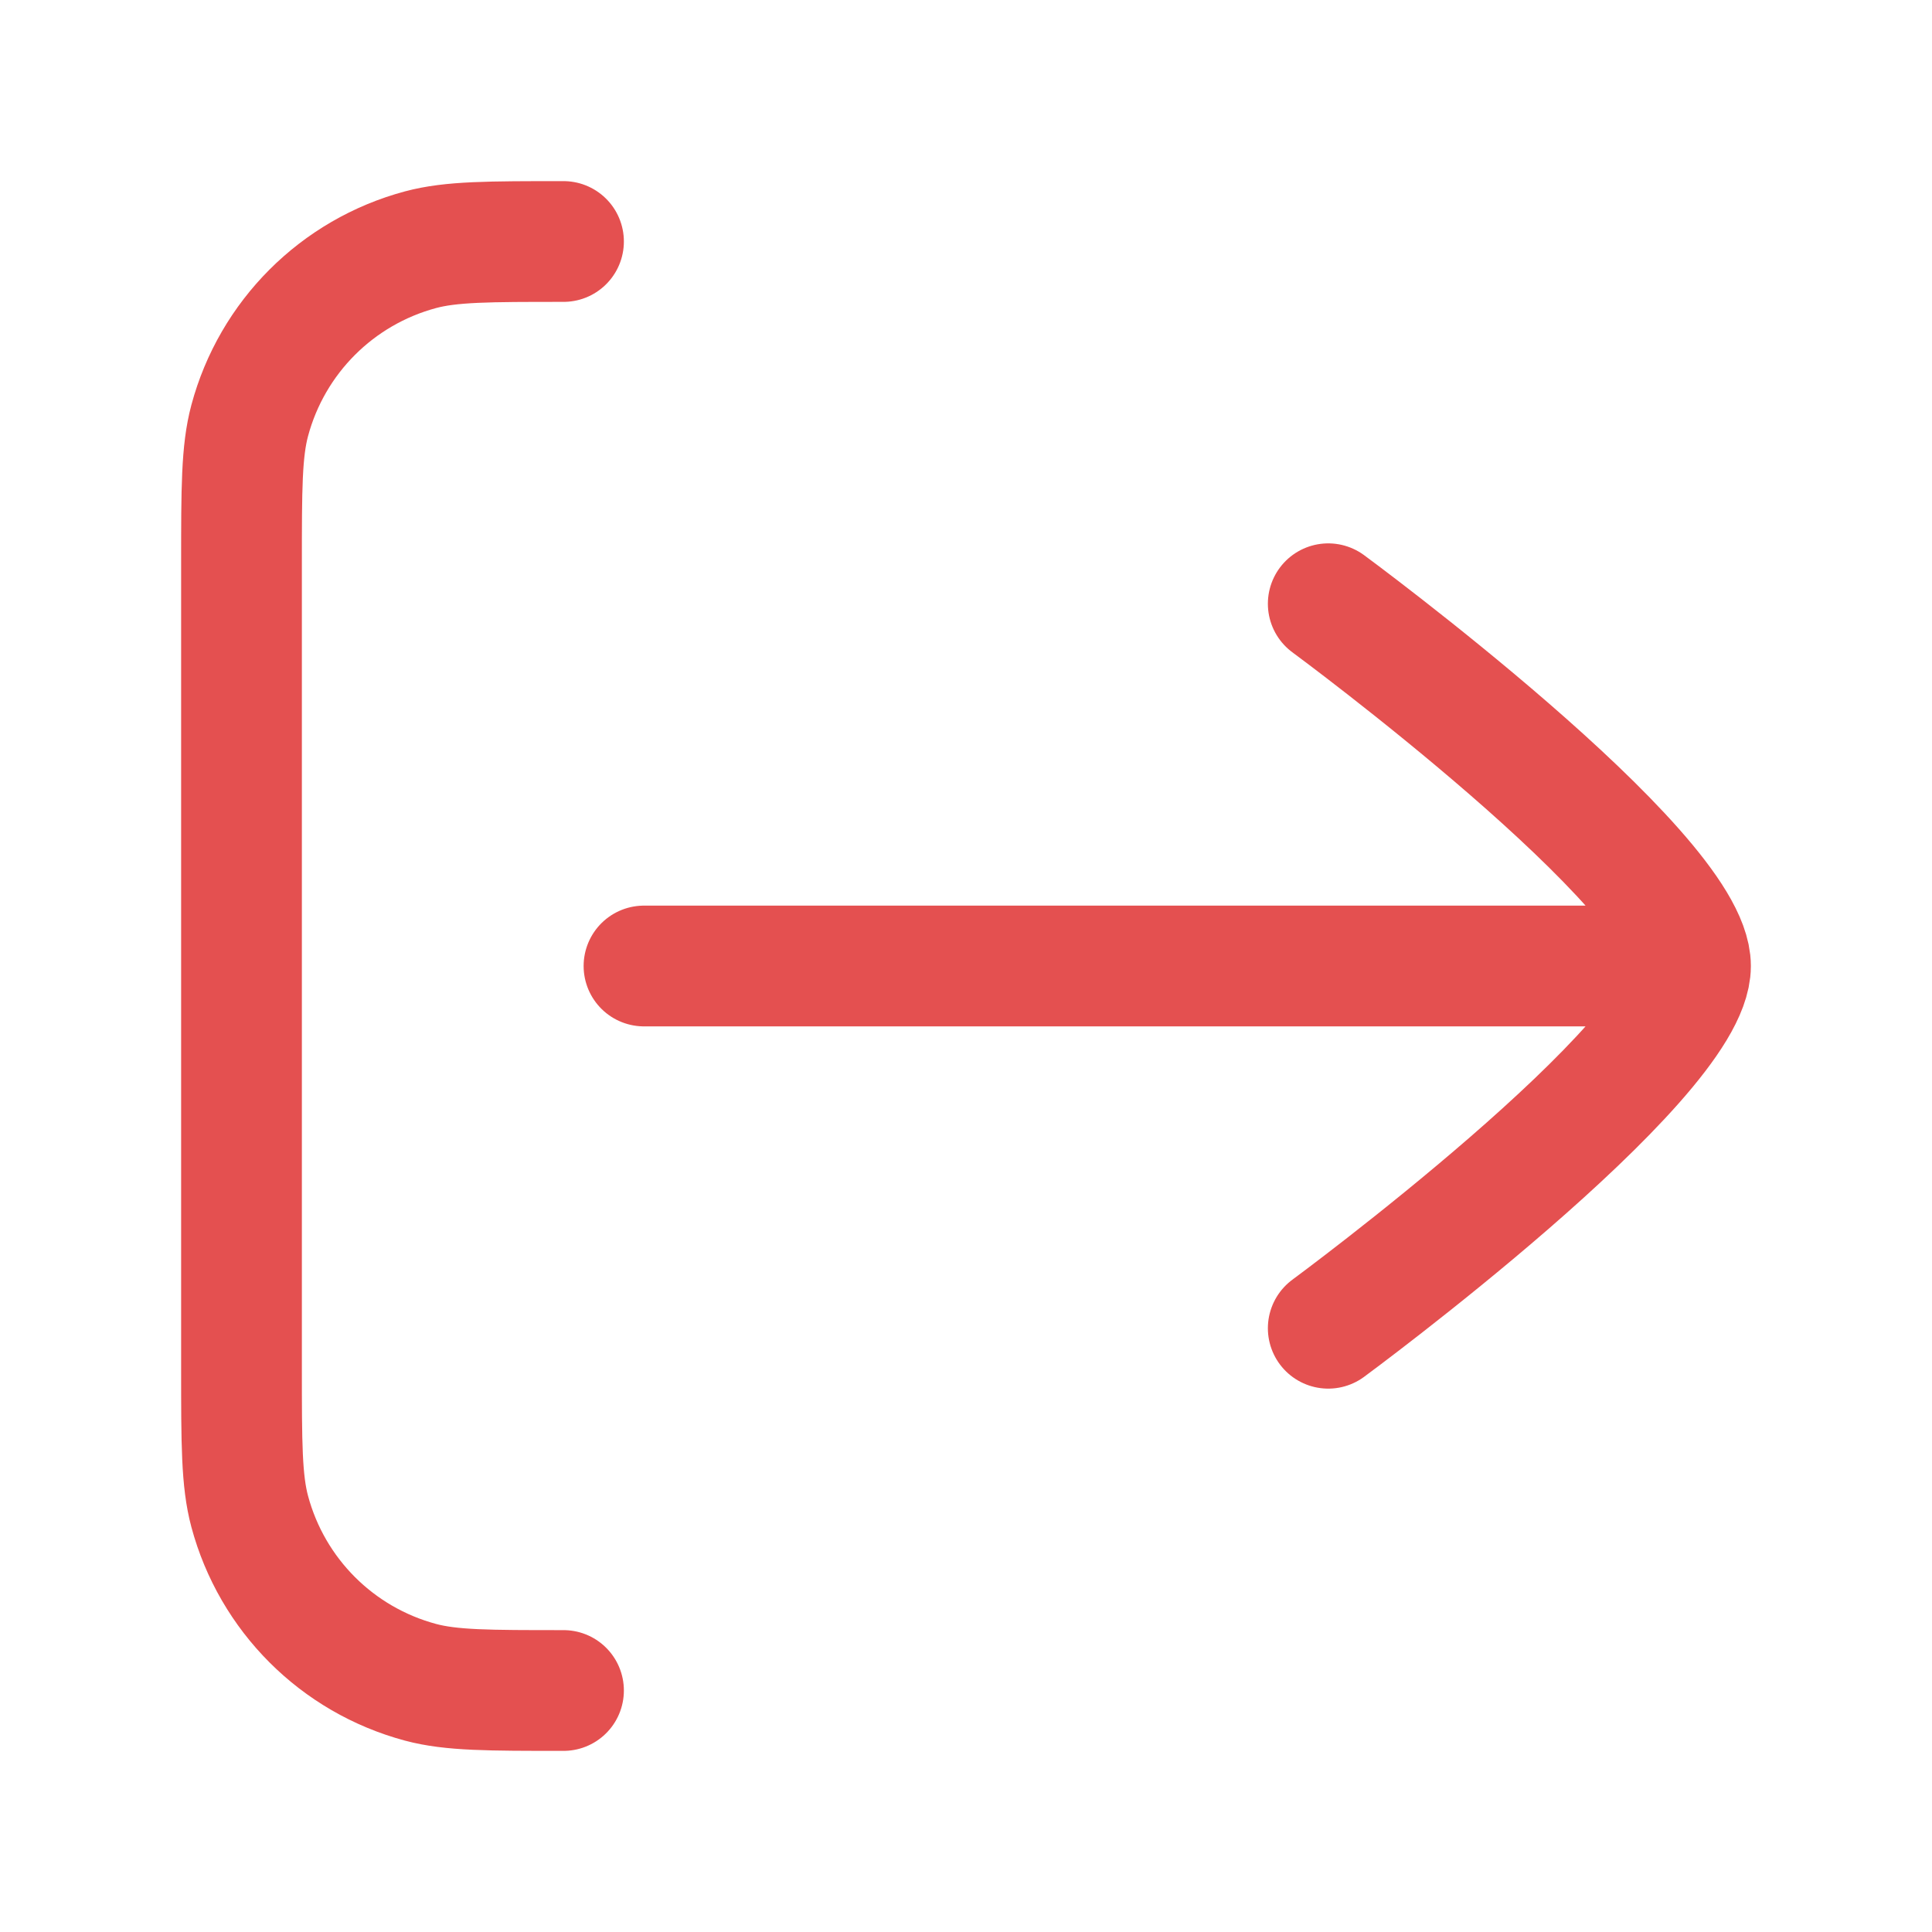
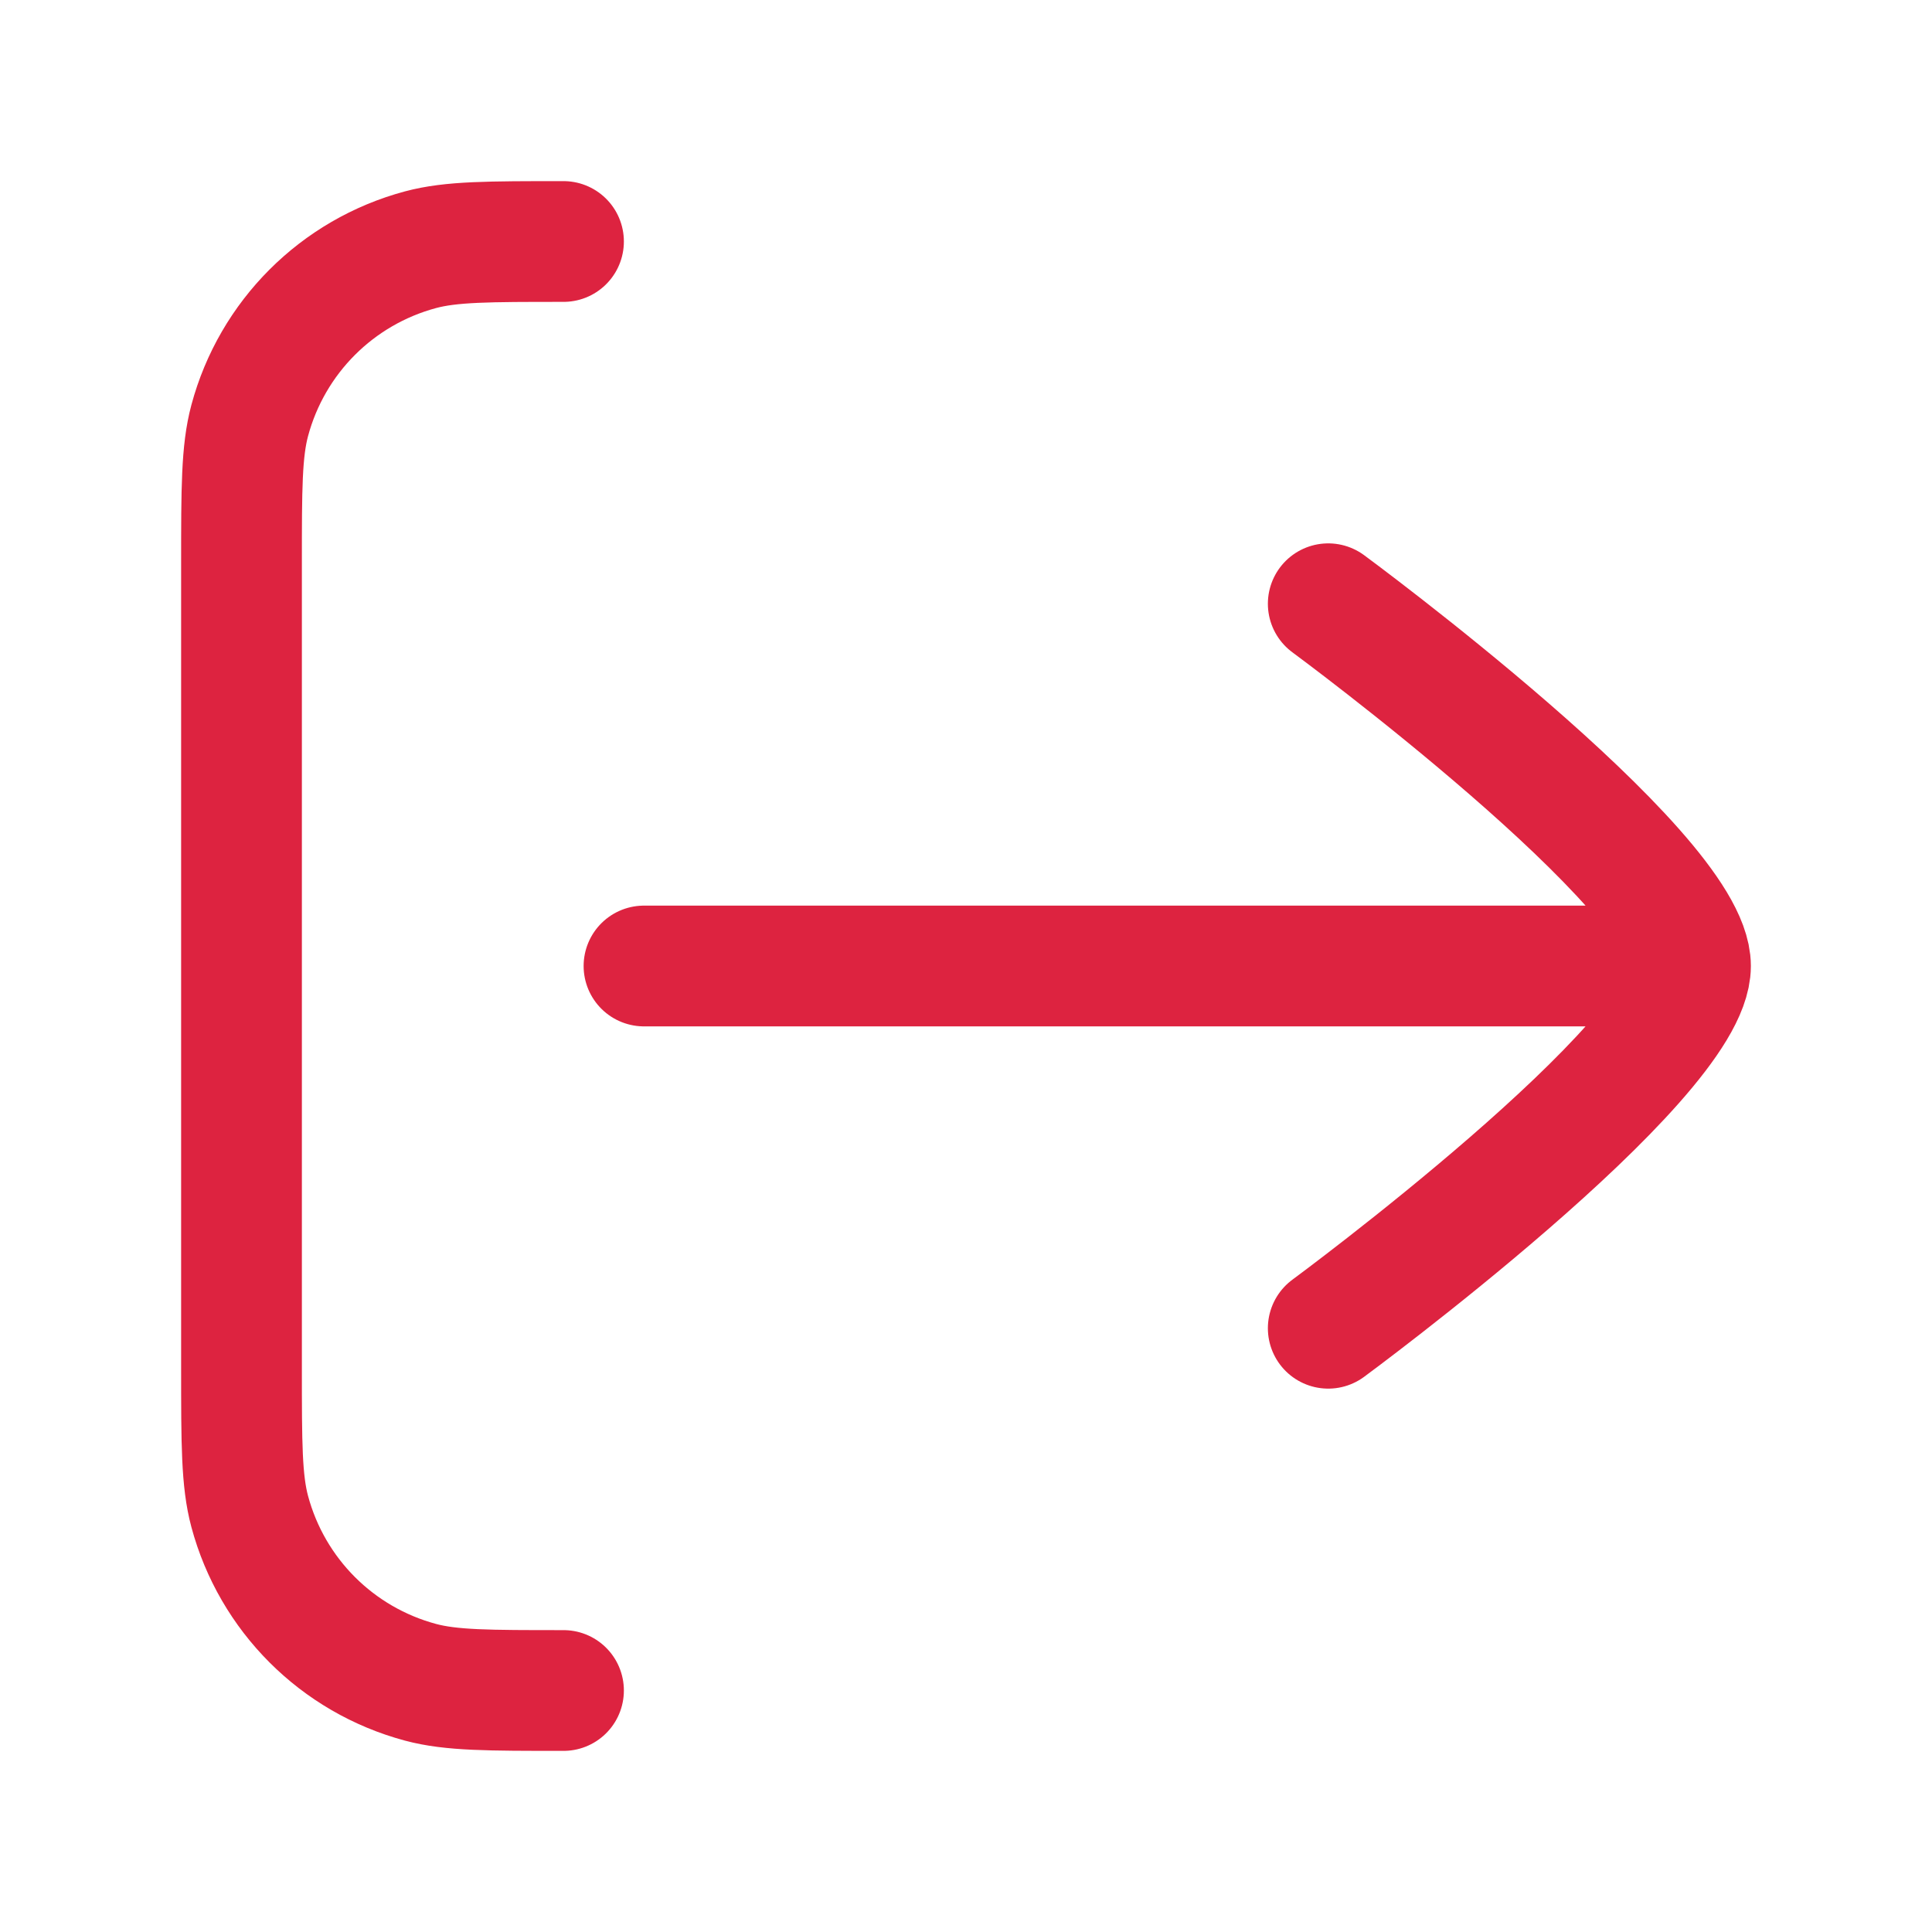
<svg xmlns="http://www.w3.org/2000/svg" width="24" height="24" viewBox="0 0 24 24" fill="none">
-   <path d="M7 3C6.07 3 5.605 3 5.224 3.102C4.188 3.38 3.38 4.188 3.102 5.224C3 5.605 3 6.07 3 7V17C3 17.93 3 18.395 3.102 18.776C3.38 19.812 4.188 20.62 5.224 20.898C5.605 21 6.07 21 7 21" stroke="#E45050" stroke-width="1.5" stroke-linecap="round" stroke-linejoin="round" />
-   <path d="M16.5 16.5C16.5 16.5 21 13.186 21 12C21 10.814 16.5 7.5 16.5 7.5M20 12H8" stroke="#E45050" stroke-width="1.5" stroke-linecap="round" stroke-linejoin="round" />
+   <path d="M7 3C6.07 3 5.605 3 5.224 3.102C4.188 3.38 3.38 4.188 3.102 5.224C3 5.605 3 6.07 3 7V17C3 17.93 3 18.395 3.102 18.776C3.38 19.812 4.188 20.62 5.224 20.898C5.605 21 6.07 21 7 21" stroke="#DD2340" stroke-width="1.5" stroke-linecap="round" stroke-linejoin="round" />
+   <path d="M16.5 16.5C16.5 16.5 21 13.186 21 12C21 10.814 16.5 7.5 16.5 7.5M20 12H8" stroke="#DD2340" stroke-width="1.5" stroke-linecap="round" stroke-linejoin="round" />
</svg>
